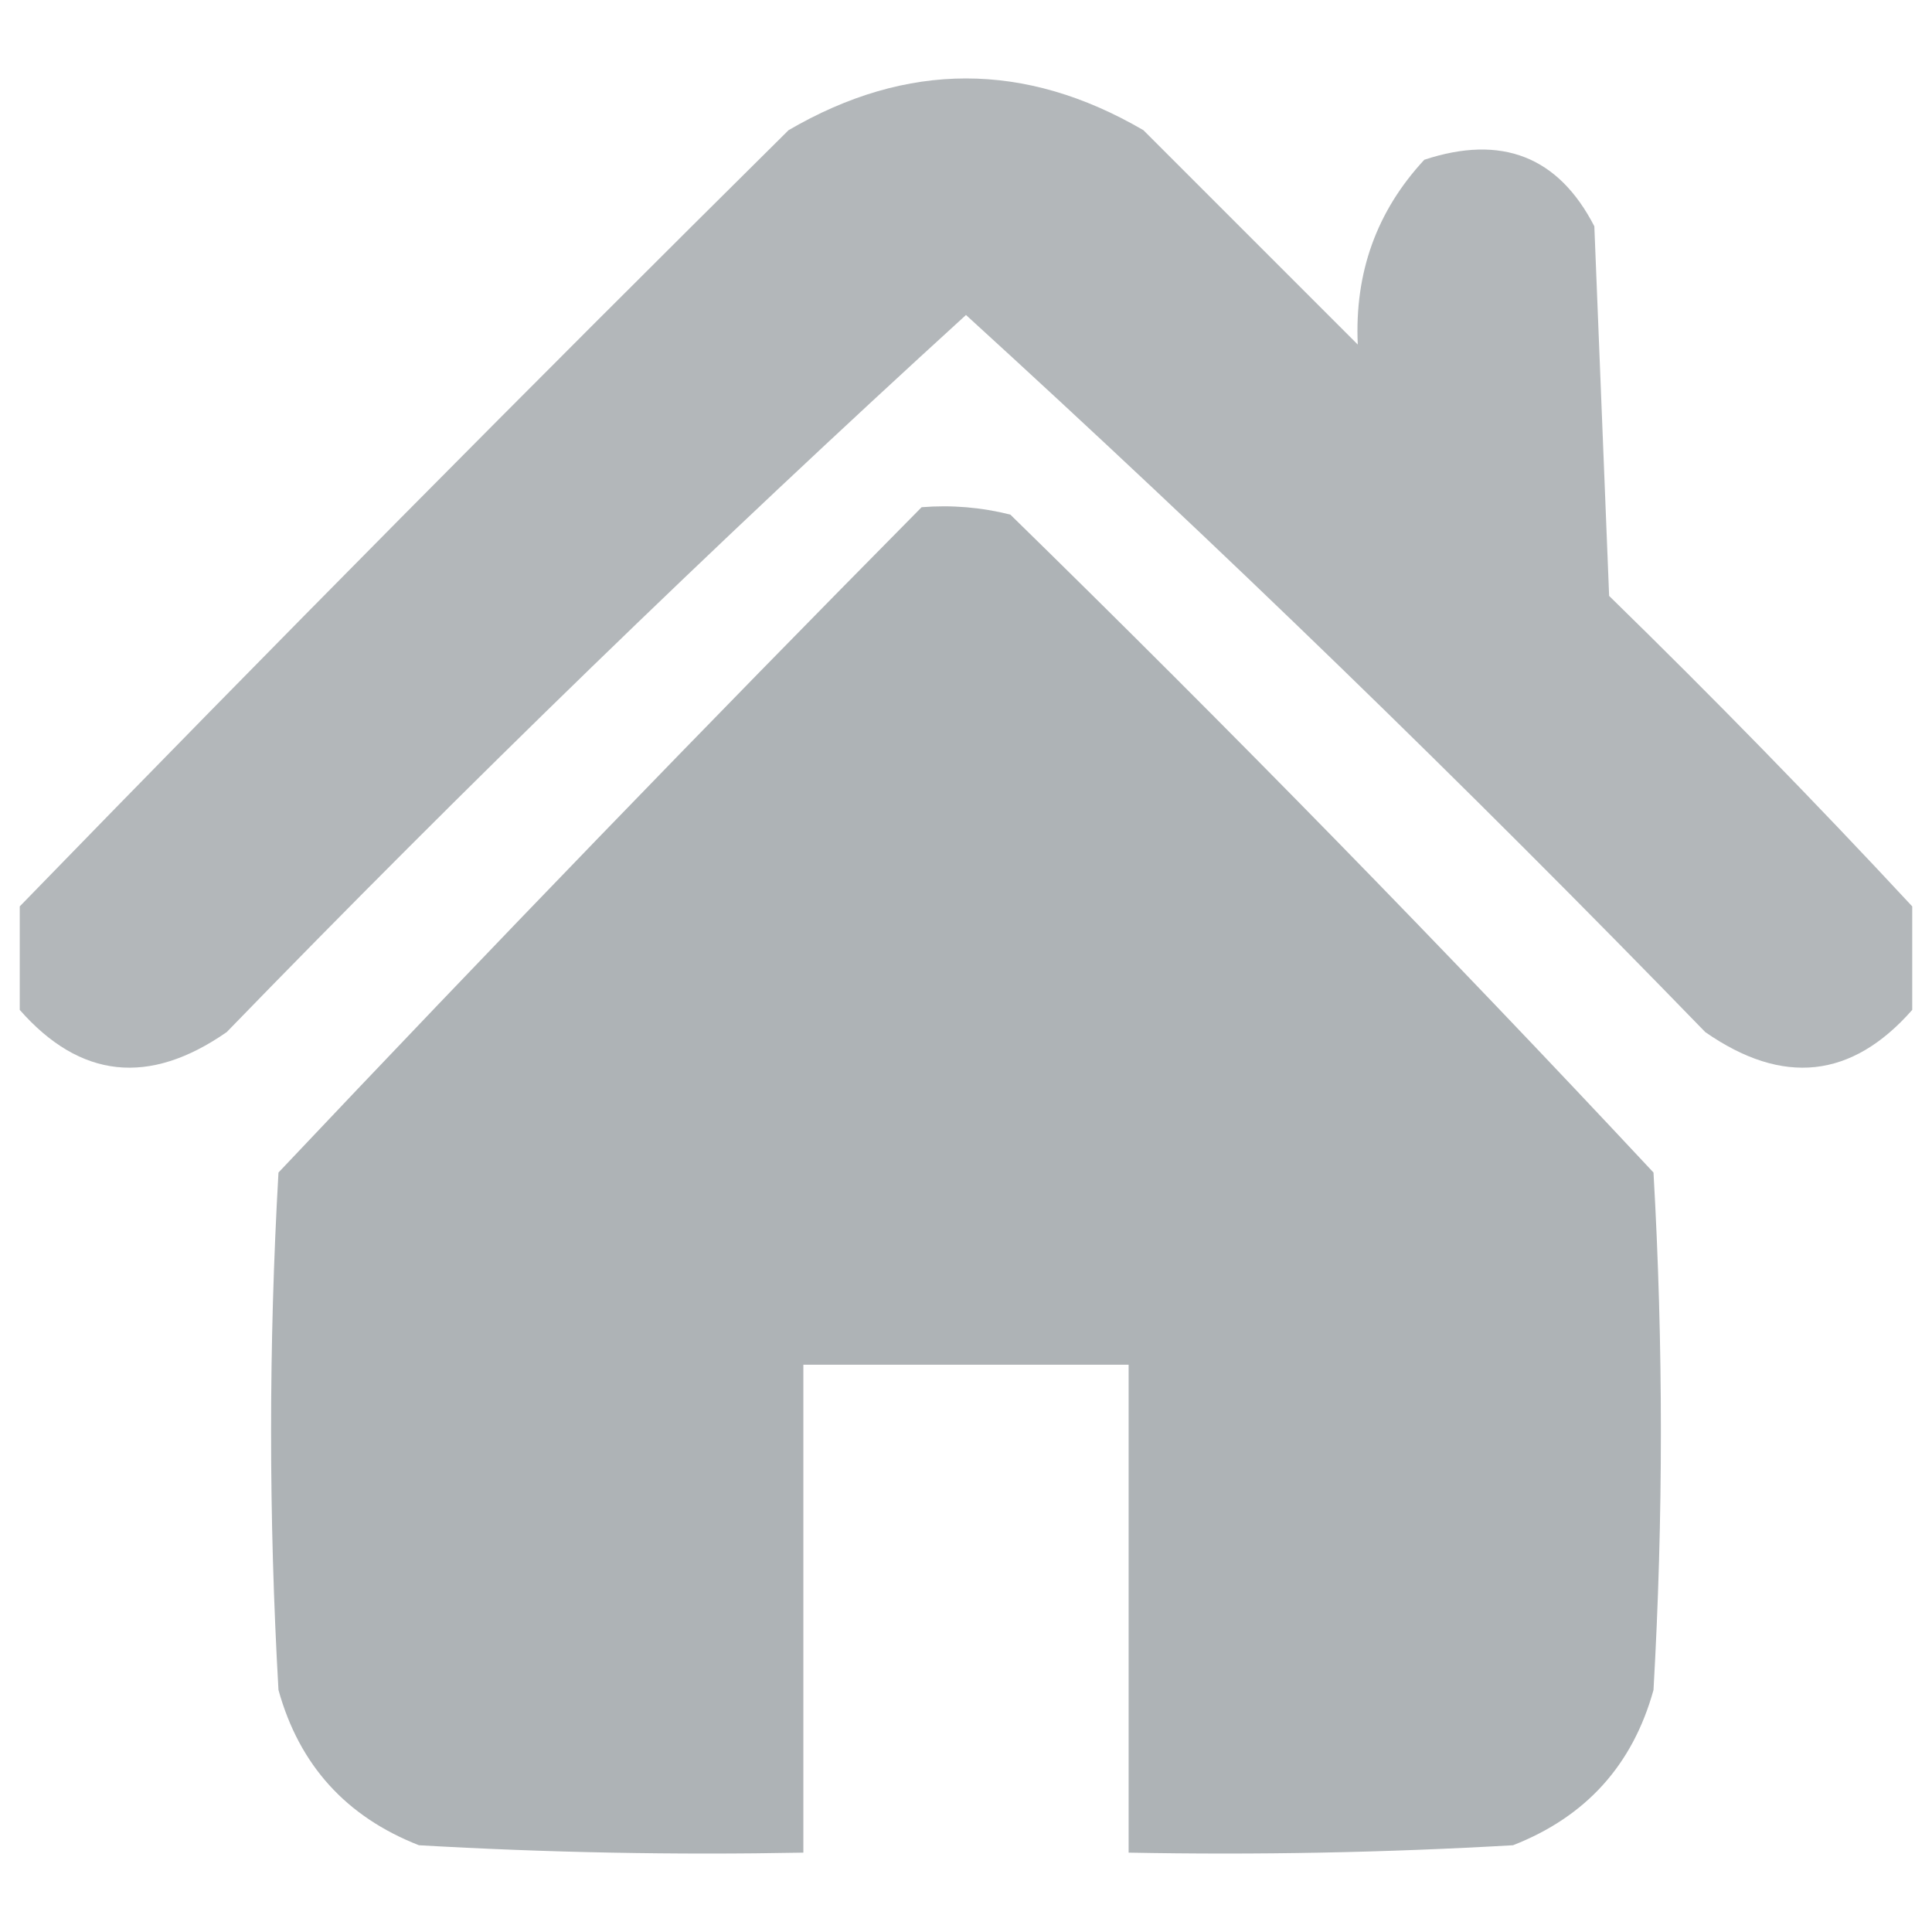
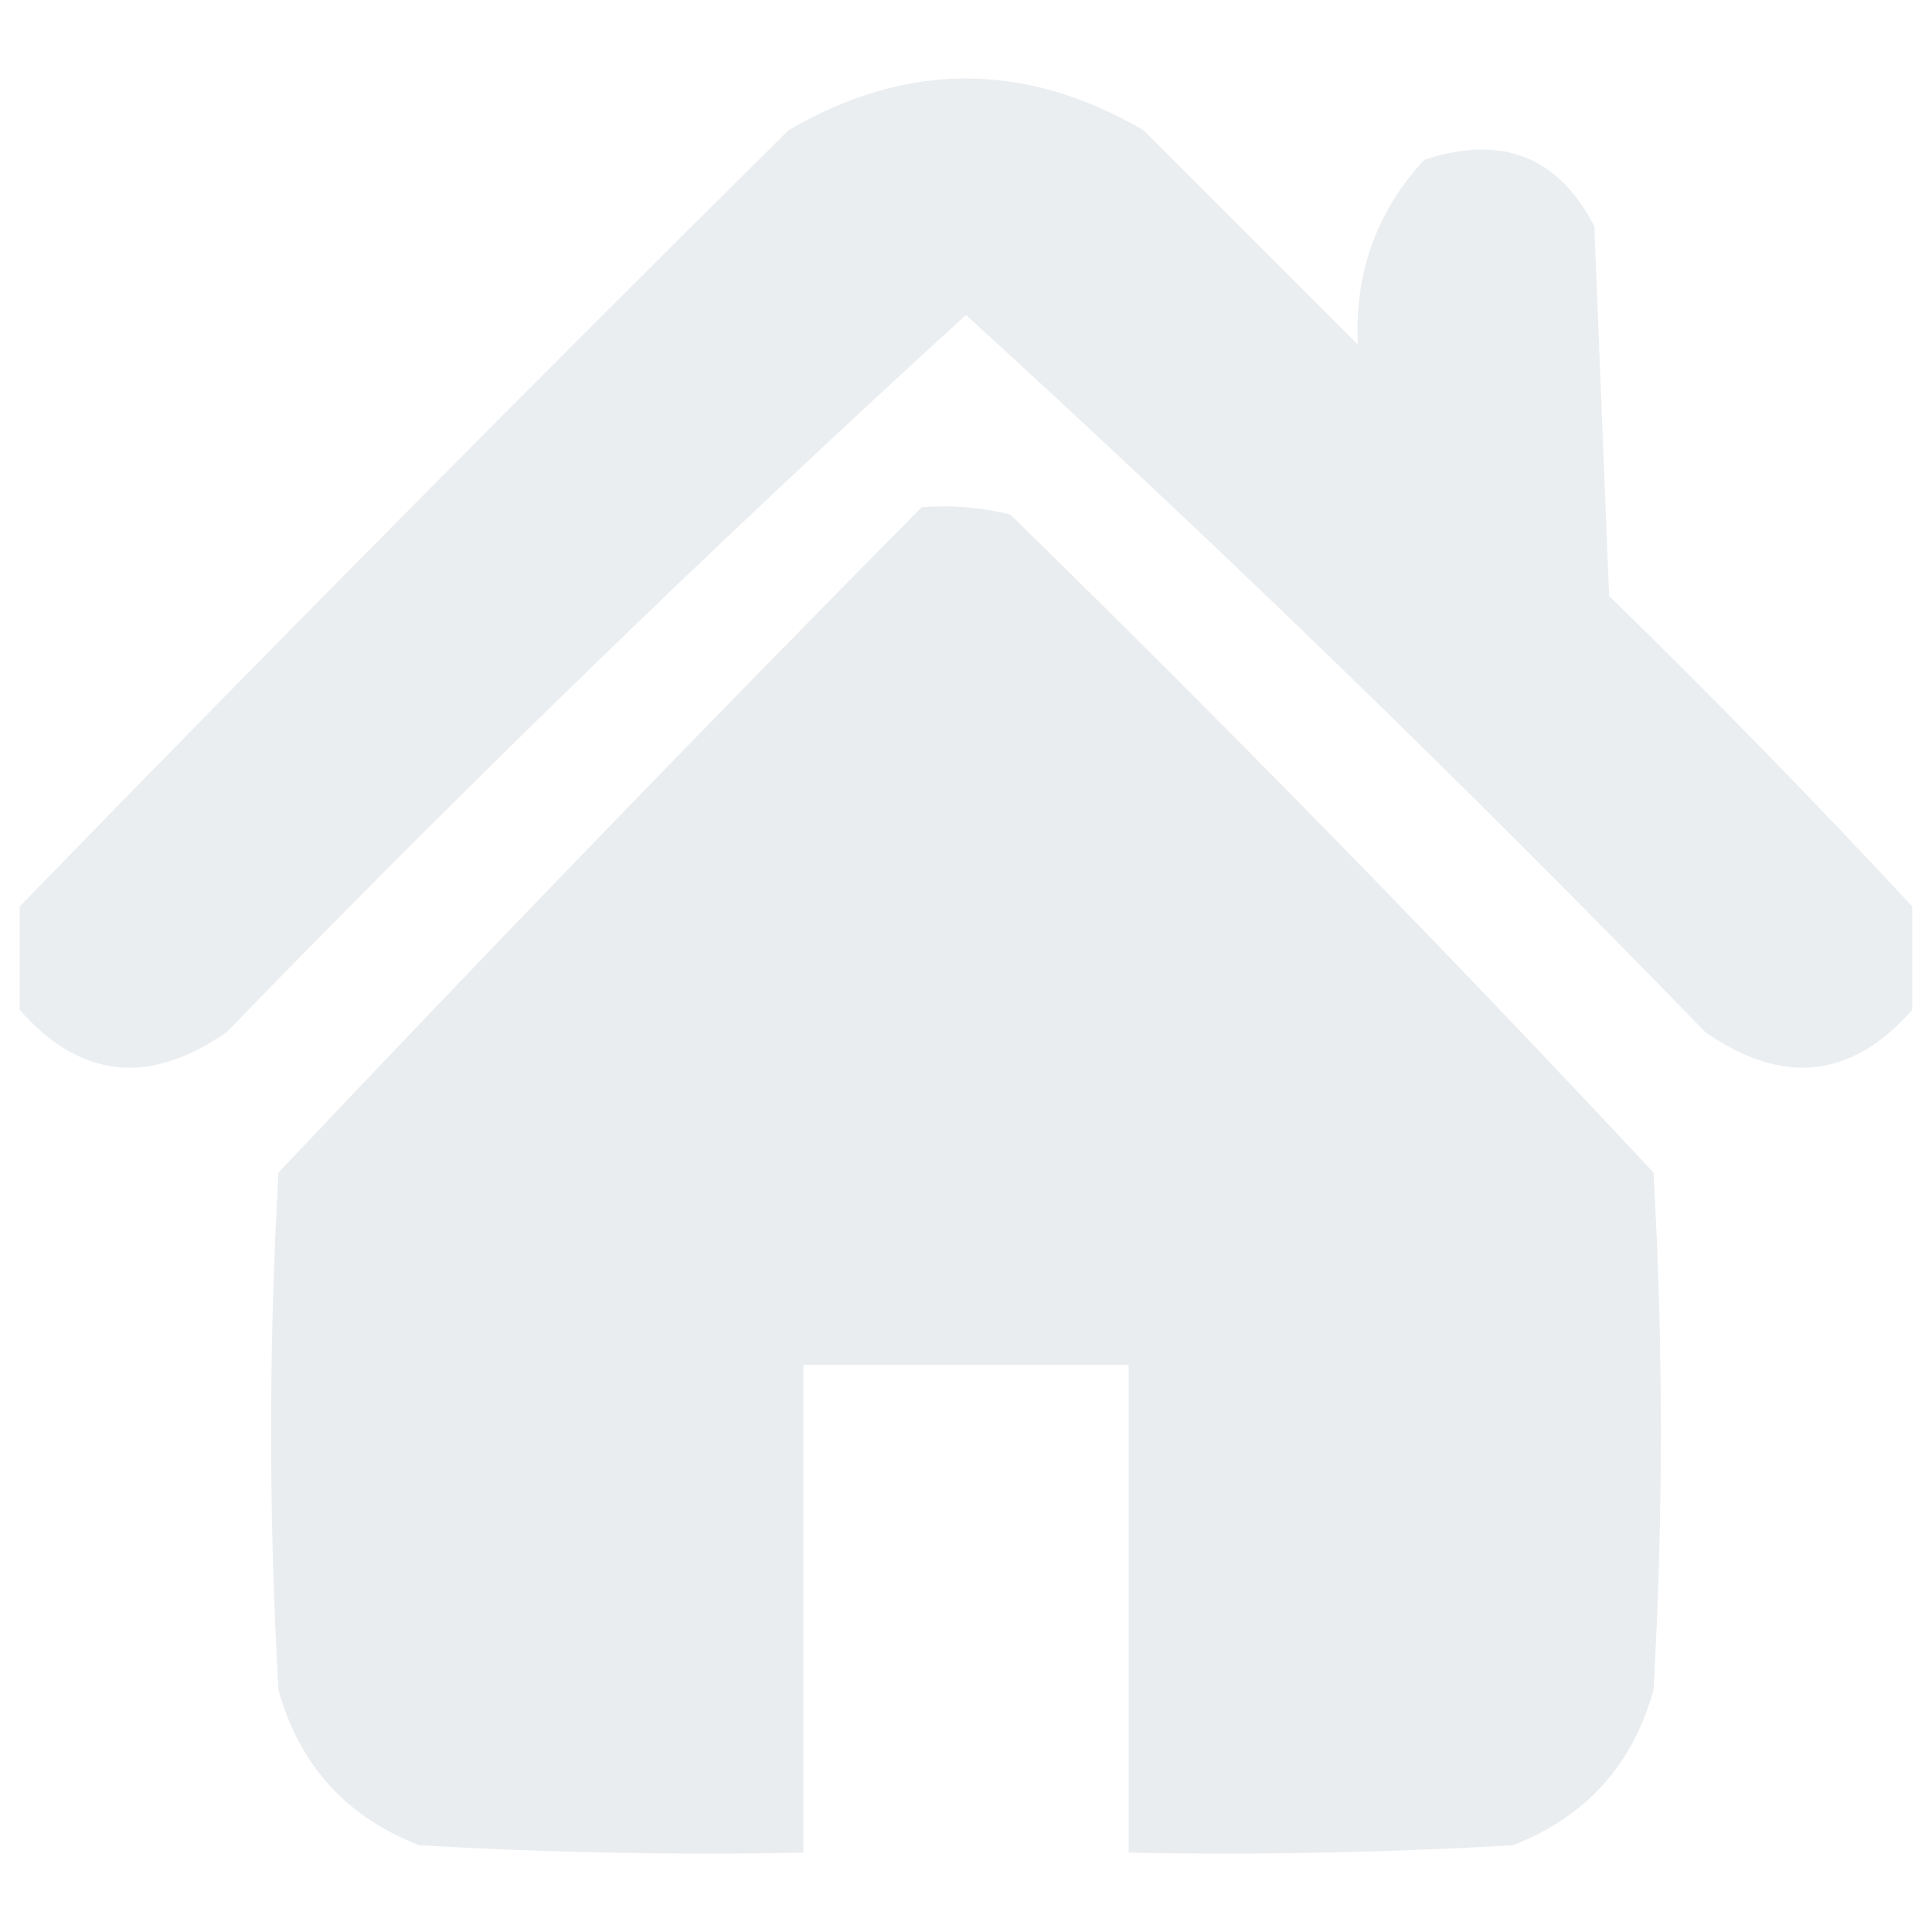
<svg xmlns="http://www.w3.org/2000/svg" width="128" height="128" clip-rule="evenodd" version="1.1">
  <g>
    <g id="svg_5">
      <g id="svg_1">
-         <path id="svg_2" opacity="0.906" d="m126.69,60.051c0,2.286 0,4.571 0,6.857c-4.004,4.557 -8.576,5.047 -13.714,1.469c-15.907,-16.398 -32.232,-32.234 -48.977,-47.508c-16.745,15.274 -33.07,31.109 -48.977,47.508c-5.138,3.578 -9.709,3.088 -13.714,-1.469c0,-2.286 0,-4.571 0,-6.857c16.754,-17.245 33.733,-34.387 50.936,-51.426c7.836,-4.571 15.673,-4.571 23.509,0c4.734,4.734 9.469,9.469 14.203,14.203c-0.219,-4.761 1.25,-8.842 4.408,-12.244c5.124,-1.689 8.88,-0.219 11.265,4.408c0.326,8.163 0.653,16.326 0.98,24.488c6.918,6.754 13.613,13.611 20.081,20.57z" fill="#abb0b3" />
+         <path id="svg_2" opacity="0.906" d="m126.69,60.051c0,2.286 0,4.571 0,6.857c-4.004,4.557 -8.576,5.047 -13.714,1.469c-15.907,-16.398 -32.232,-32.234 -48.977,-47.508c-16.745,15.274 -33.07,31.109 -48.977,47.508c-5.138,3.578 -9.709,3.088 -13.714,-1.469c0,-2.286 0,-4.571 0,-6.857c16.754,-17.245 33.733,-34.387 50.936,-51.426c7.836,-4.571 15.673,-4.571 23.509,0c4.734,4.734 9.469,9.469 14.203,14.203c-0.219,-4.761 1.25,-8.842 4.408,-12.244c5.124,-1.689 8.88,-0.219 11.265,4.408c0.326,8.163 0.653,16.326 0.98,24.488c6.918,6.754 13.613,13.611 20.081,20.57z" fill="#e9ecef" />
      </g>
      <g id="svg_3">
-         <path id="svg_4" opacity="0.958" d="m61.061,33.604c1.986,-0.159 3.945,0.004 5.877,0.49c14.558,14.231 28.762,28.761 42.61,43.589c0.653,11.428 0.653,22.856 0,34.284c-1.377,4.969 -4.478,8.398 -9.306,10.285c-8.483,0.49 -16.972,0.652 -25.468,0.49c0,-10.775 0,-21.55 0,-32.325c-7.183,0 -14.367,0 -21.55,0c0,10.775 0,21.55 0,32.325c-8.496,0.163 -16.985,0 -25.468,-0.49c-4.827,-1.888 -7.929,-5.316 -9.306,-10.285c-0.653,-11.428 -0.653,-22.856 0,-34.284c14.046,-14.862 28.249,-29.555 42.61,-44.079z" fill="#abb0b3" />
+         <path id="svg_4" opacity="0.958" d="m61.061,33.604c1.986,-0.159 3.945,0.004 5.877,0.49c14.558,14.231 28.762,28.761 42.61,43.589c0.653,11.428 0.653,22.856 0,34.284c-1.377,4.969 -4.478,8.398 -9.306,10.285c-8.483,0.49 -16.972,0.652 -25.468,0.49c0,-10.775 0,-21.55 0,-32.325c-7.183,0 -14.367,0 -21.55,0c0,10.775 0,21.55 0,32.325c-8.496,0.163 -16.985,0 -25.468,-0.49c-4.827,-1.888 -7.929,-5.316 -9.306,-10.285c-0.653,-11.428 -0.653,-22.856 0,-34.284c14.046,-14.862 28.249,-29.555 42.61,-44.079z" fill="#e9ecef" />
      </g>
    </g>
  </g>
</svg>
